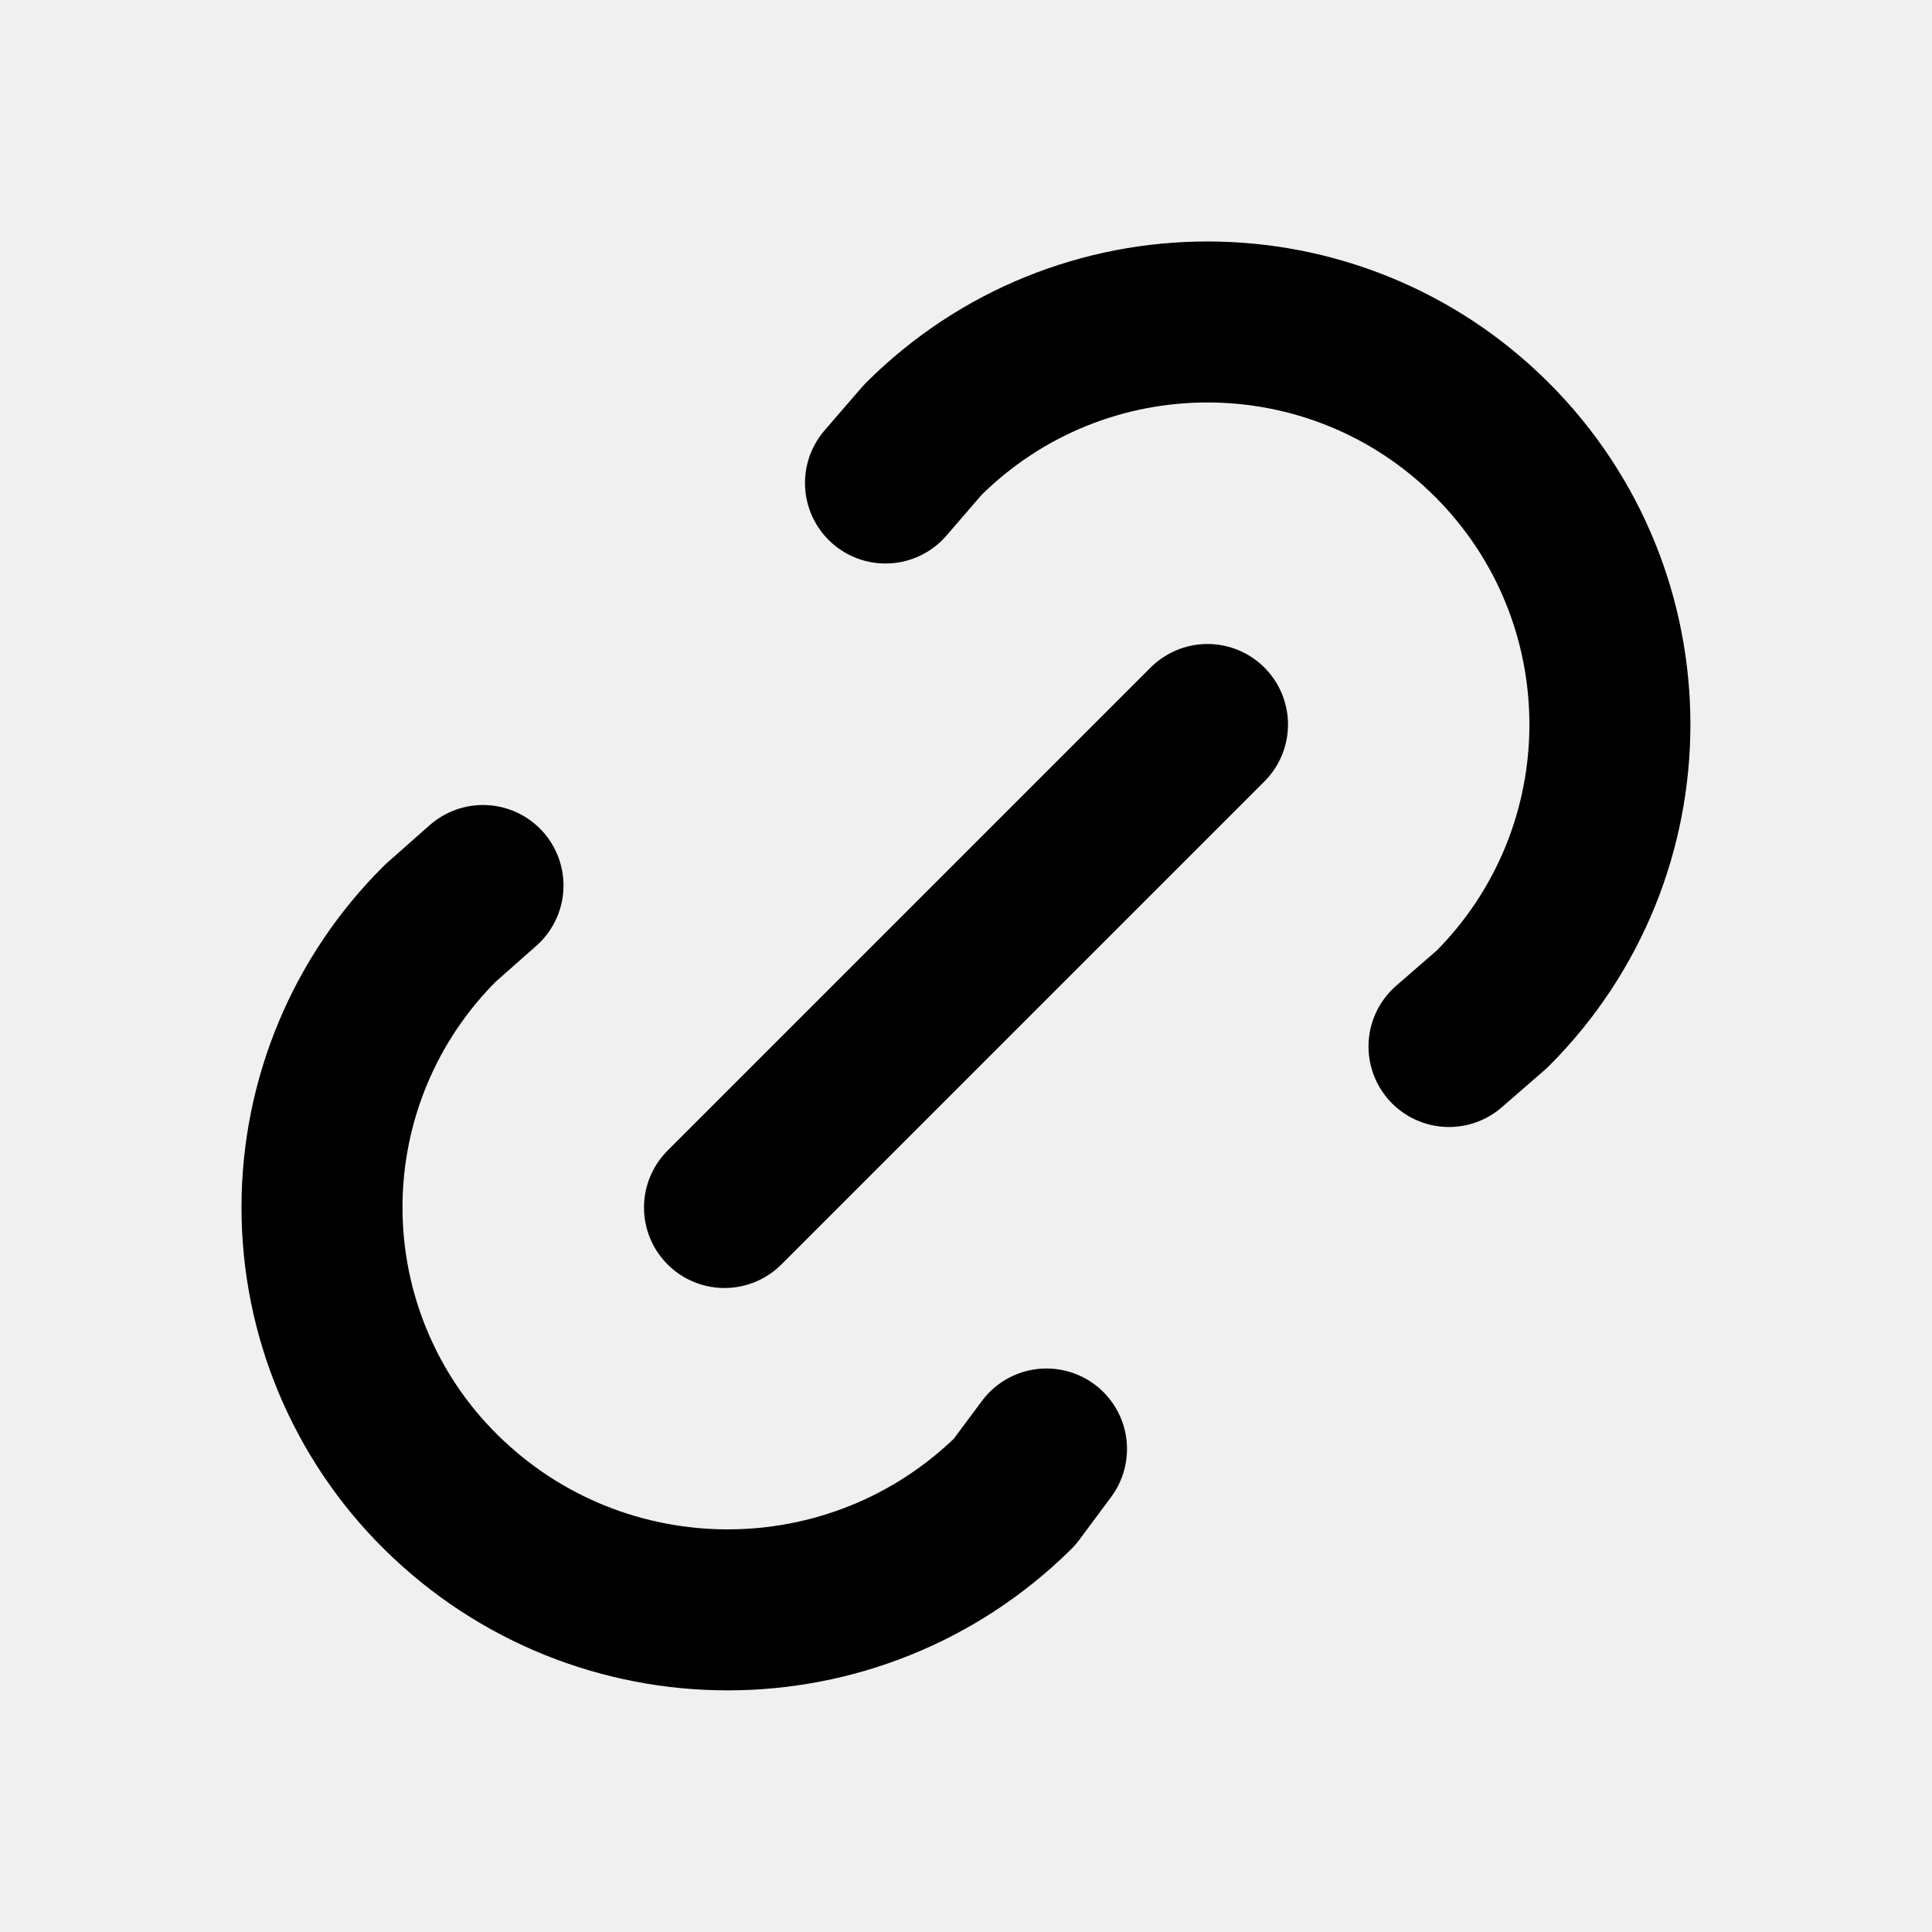
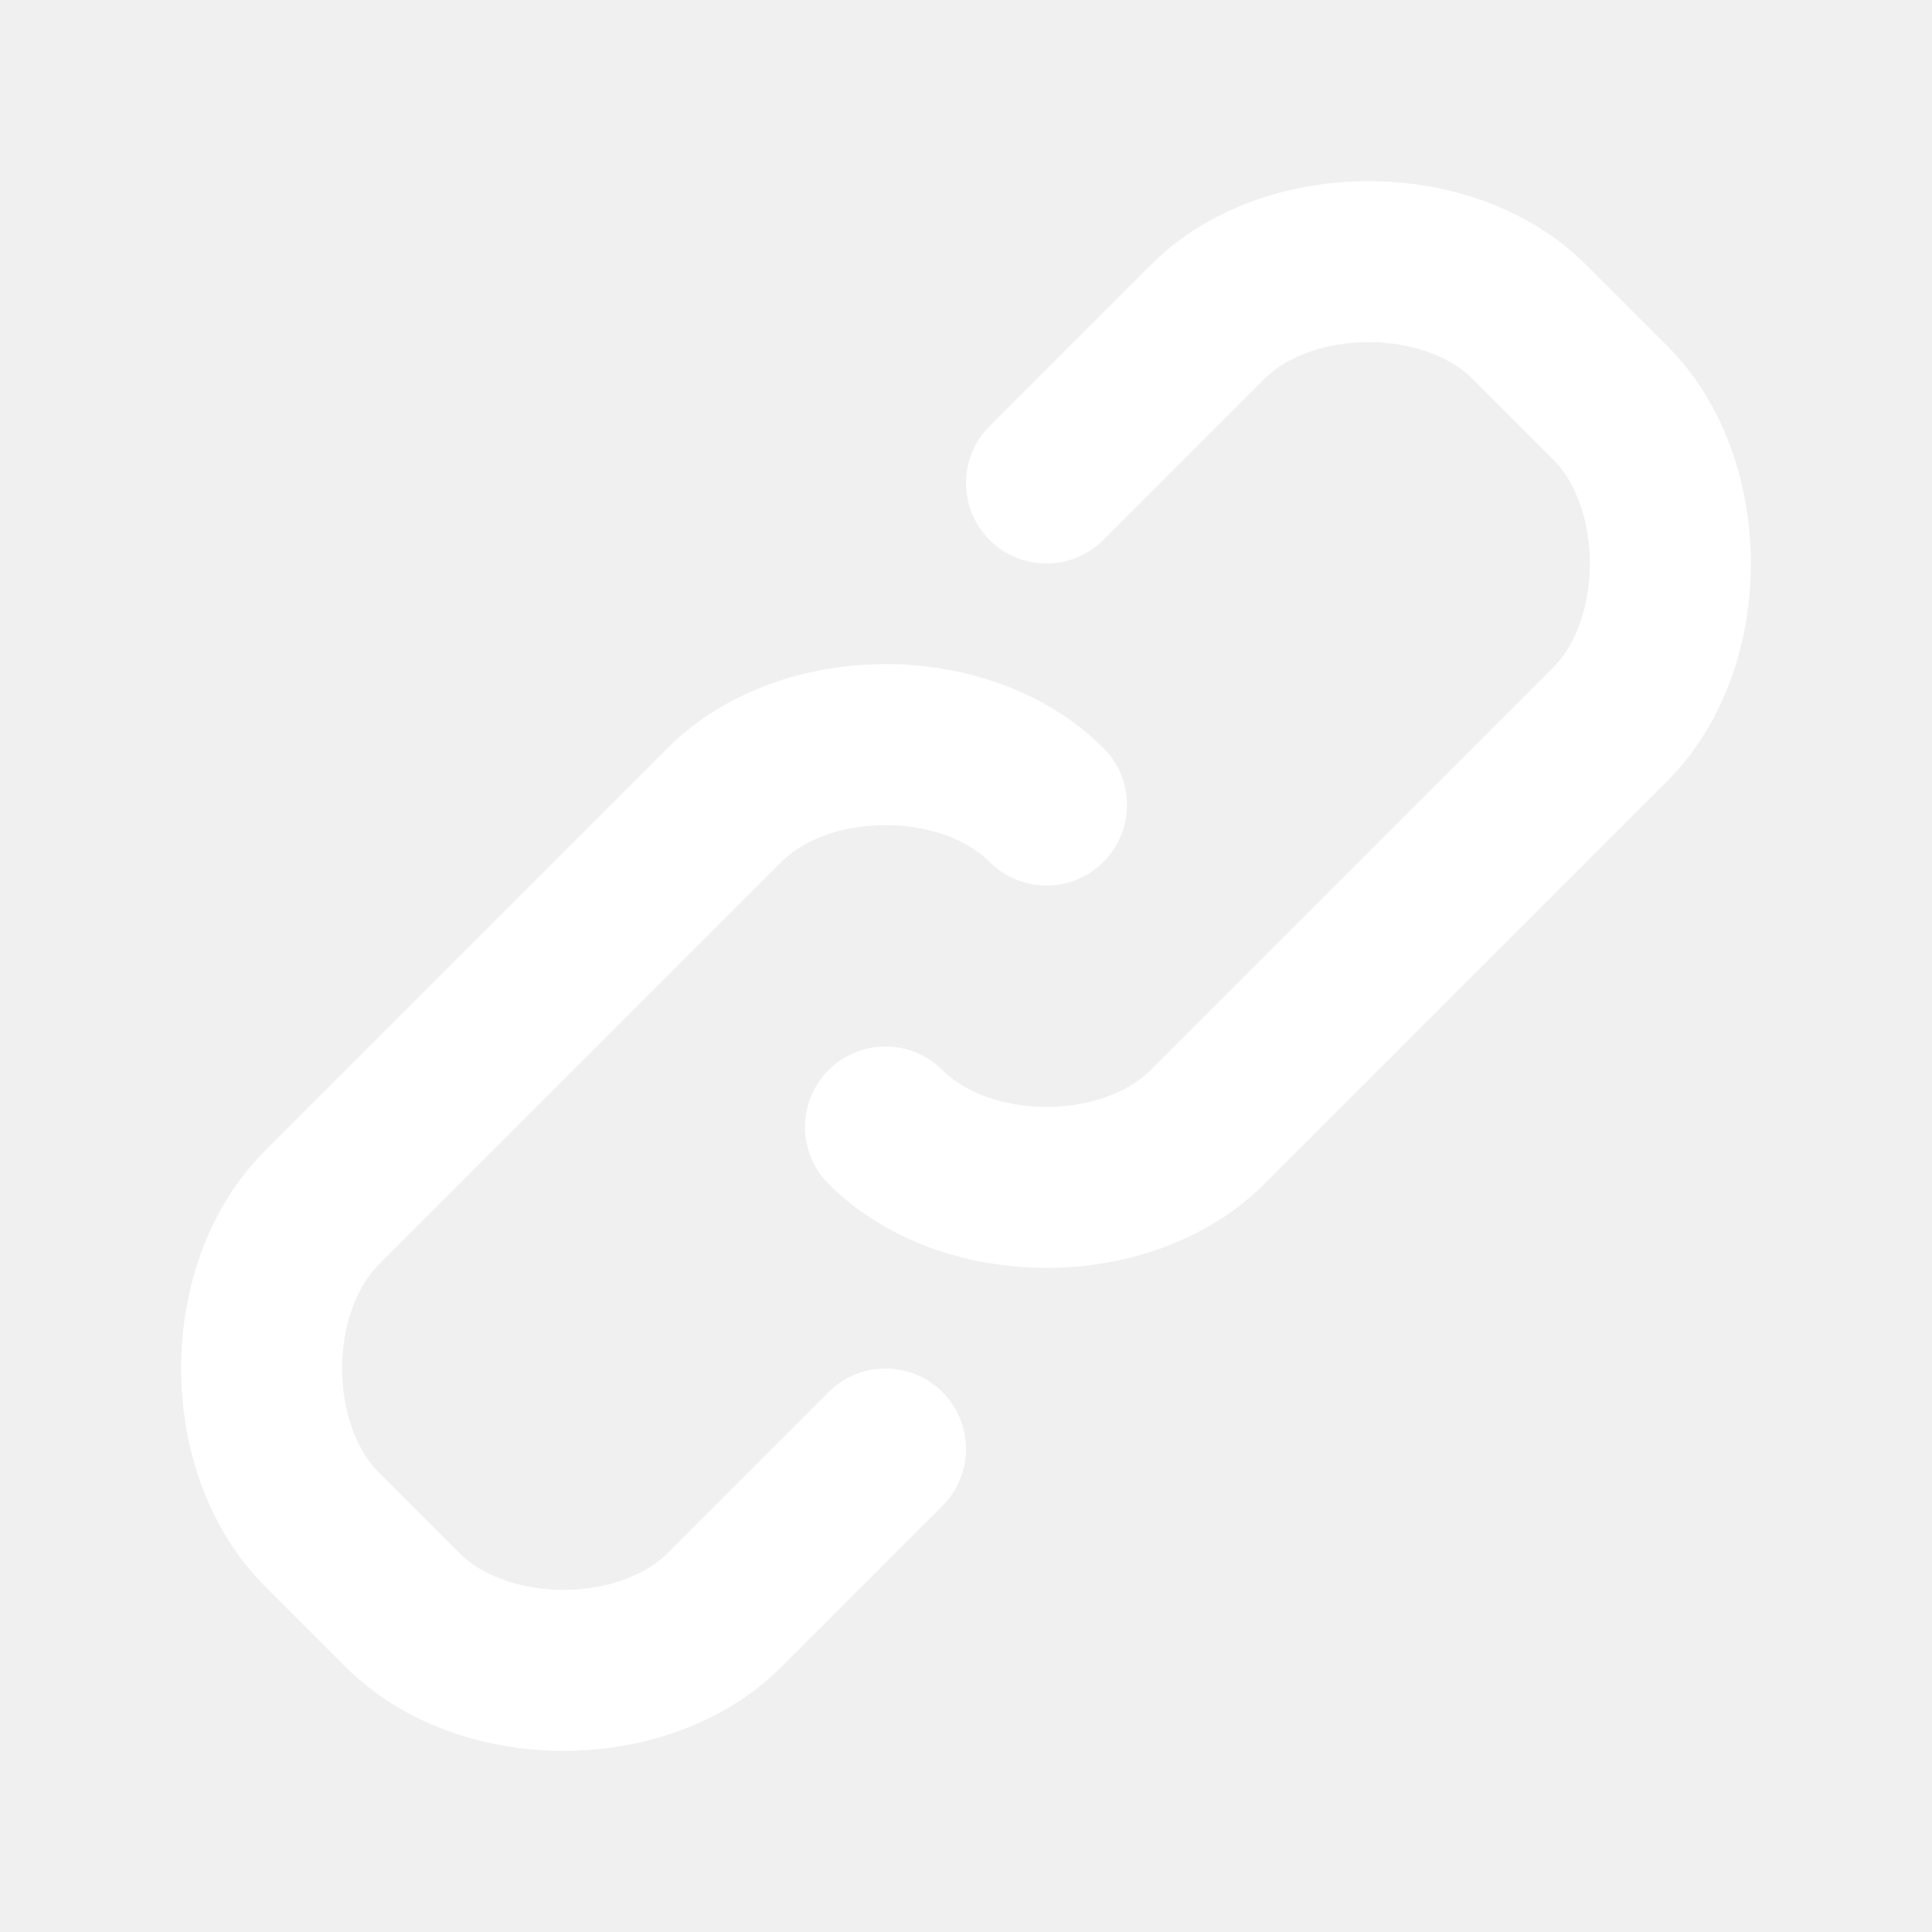
- <svg xmlns="http://www.w3.org/2000/svg" width="24" height="24" viewBox="0 0 24 24" fill="none" stroke="currentColor" stroke-width="2" stroke-linecap="round" stroke-linejoin="round" class="icon icon-tabler icons-tabler-outline icon-tabler-link">
-   <path stroke="none" d="M0 0h24v24H0z" fill="none" />
-   <path d="M9 15l6 -6" />
-   <path d="M11 6l.463 -.536a5 5 0 0 1 7.071 7.072l-.534 .464" />
-   <path d="M13 18l-.397 .534a5.068 5.068 0 0 1 -7.127 0a4.972 4.972 0 0 1 0 -7.071l.524 -.463" />
+ <svg xmlns="http://www.w3.org/2000/svg" width="24" height="24" viewBox="0 0 24 24" fill="none">
+   <path d="M13 6L15 4C16 3 18 3 19 4L20 5C21 6 21 8 20 9L15 14C14 15 12 15 11 14M11 18L9 20C8 21 6 21 5 20L4 19C3 18 3 16 4 15L9 10C10 9 12 9 13 10" stroke="white" stroke-width="2" stroke-linecap="round" stroke-linejoin="round" />
</svg>
